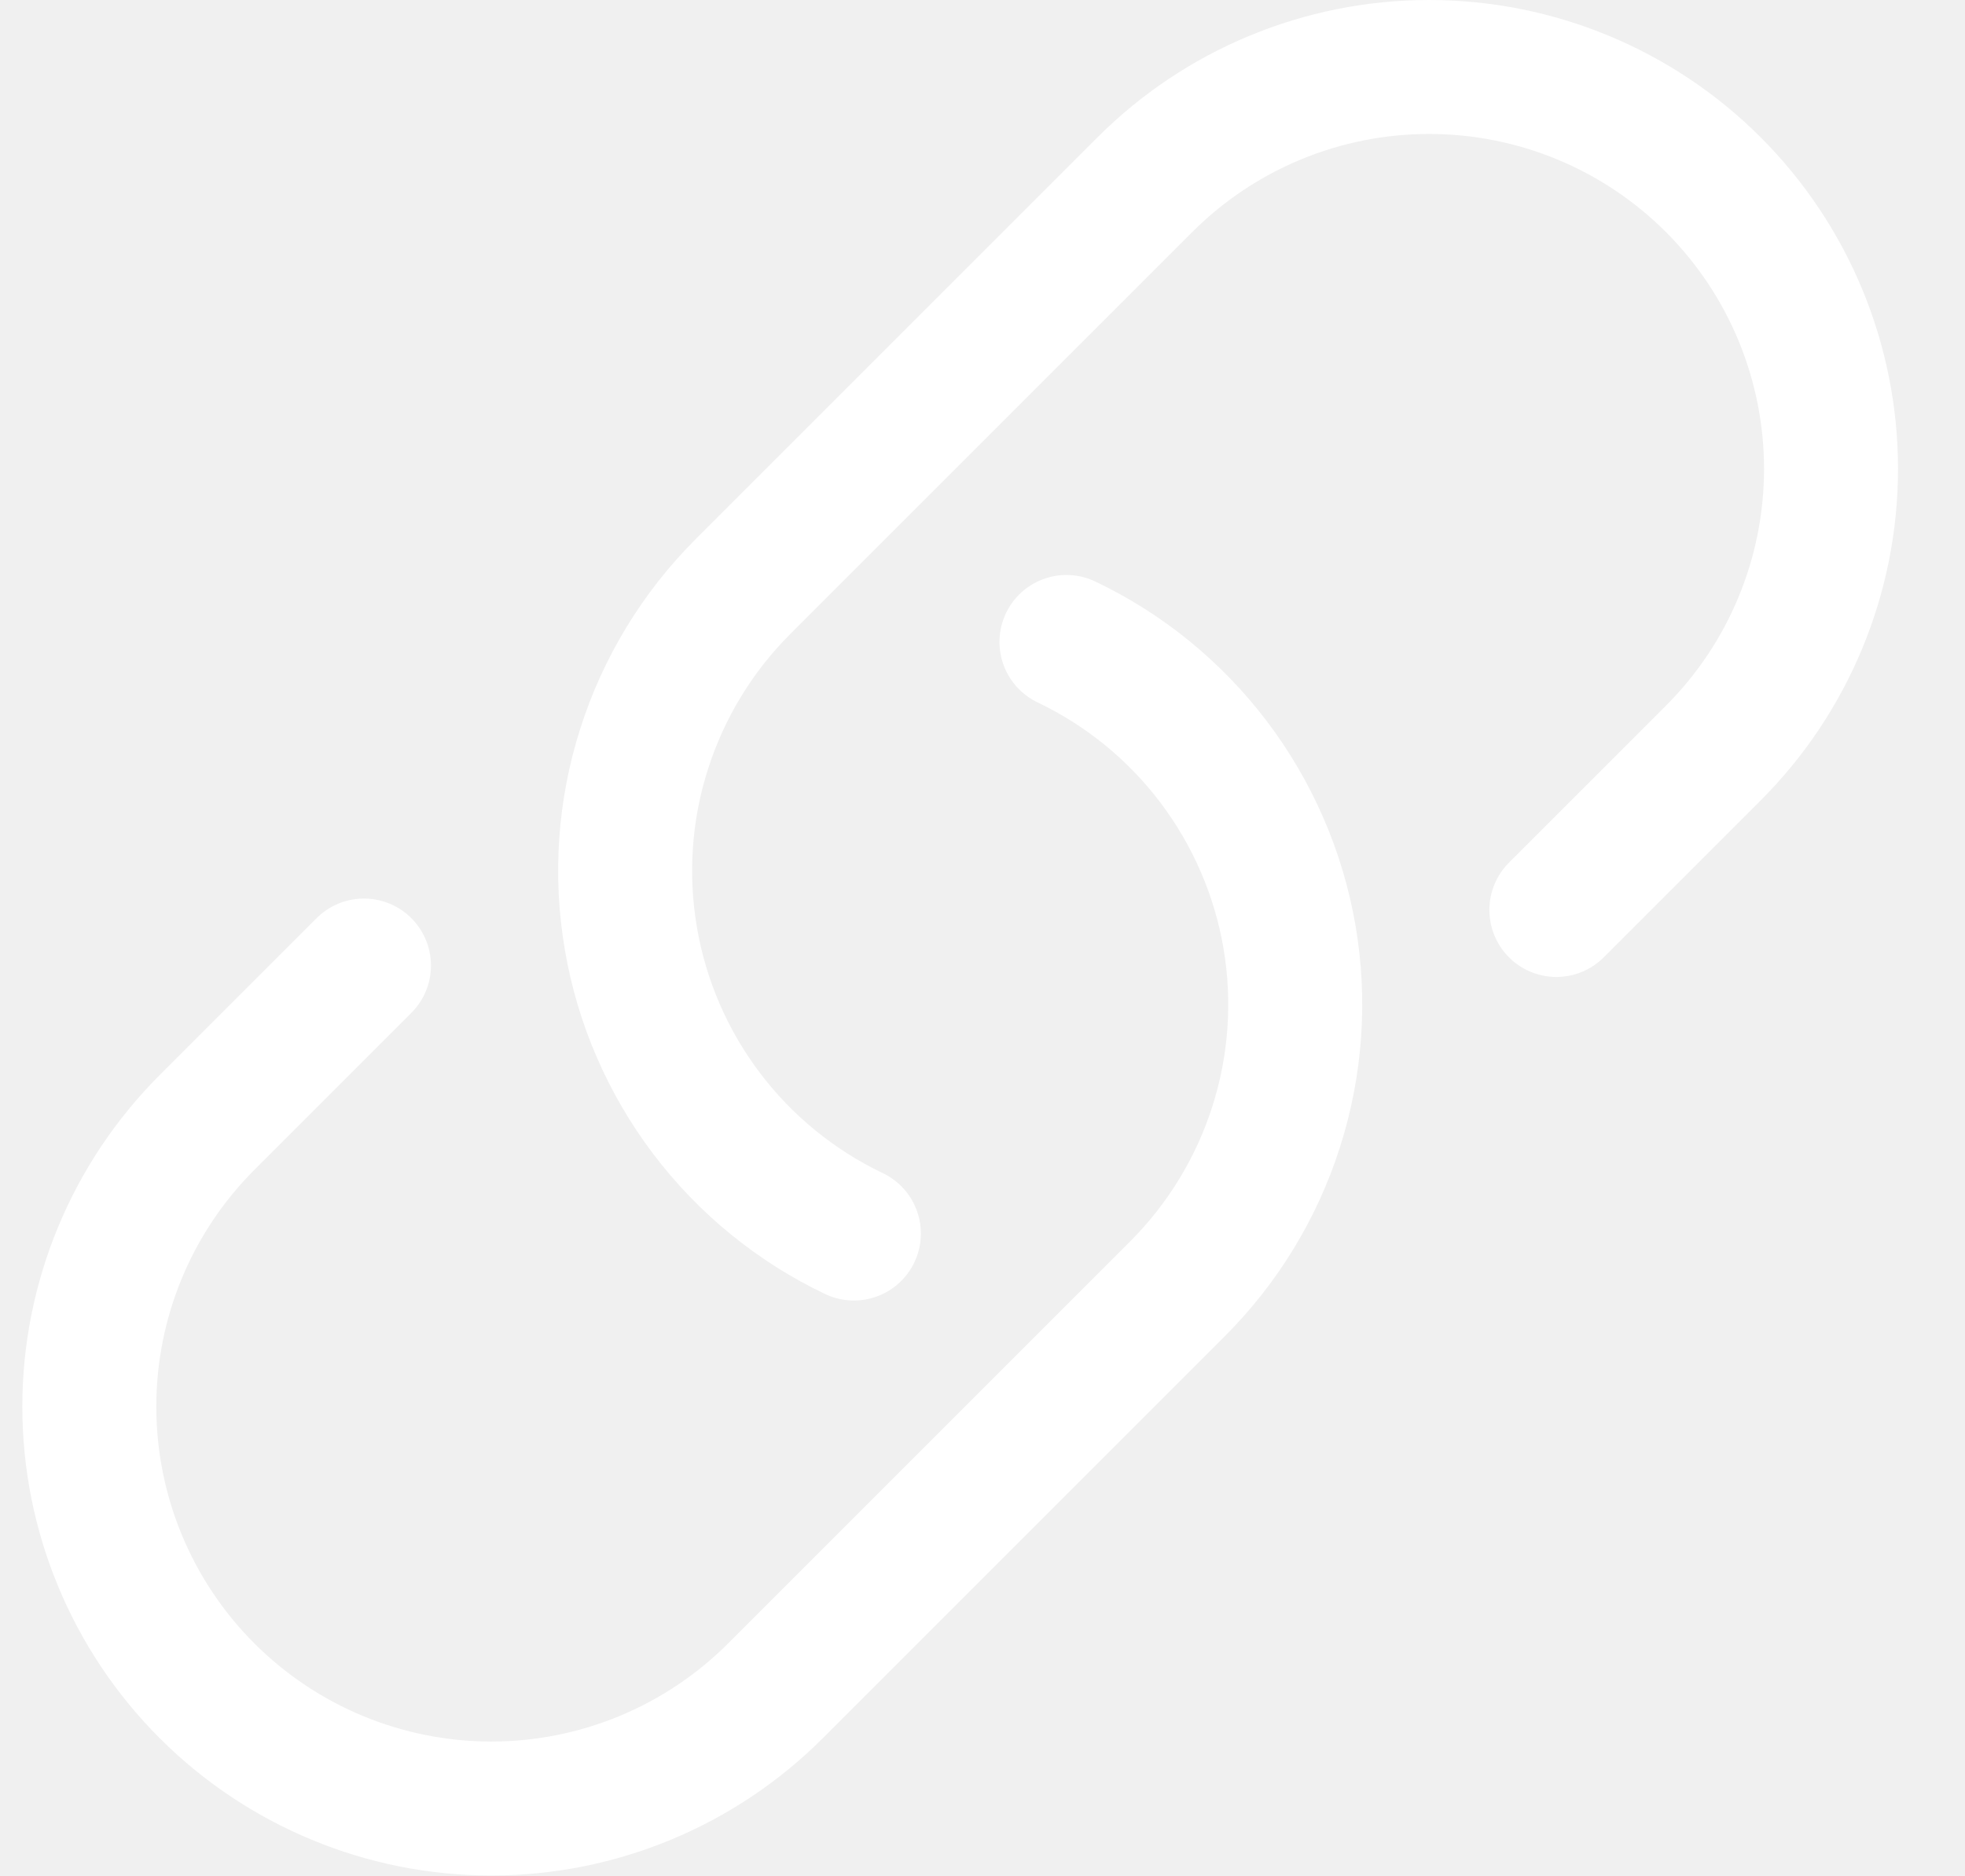
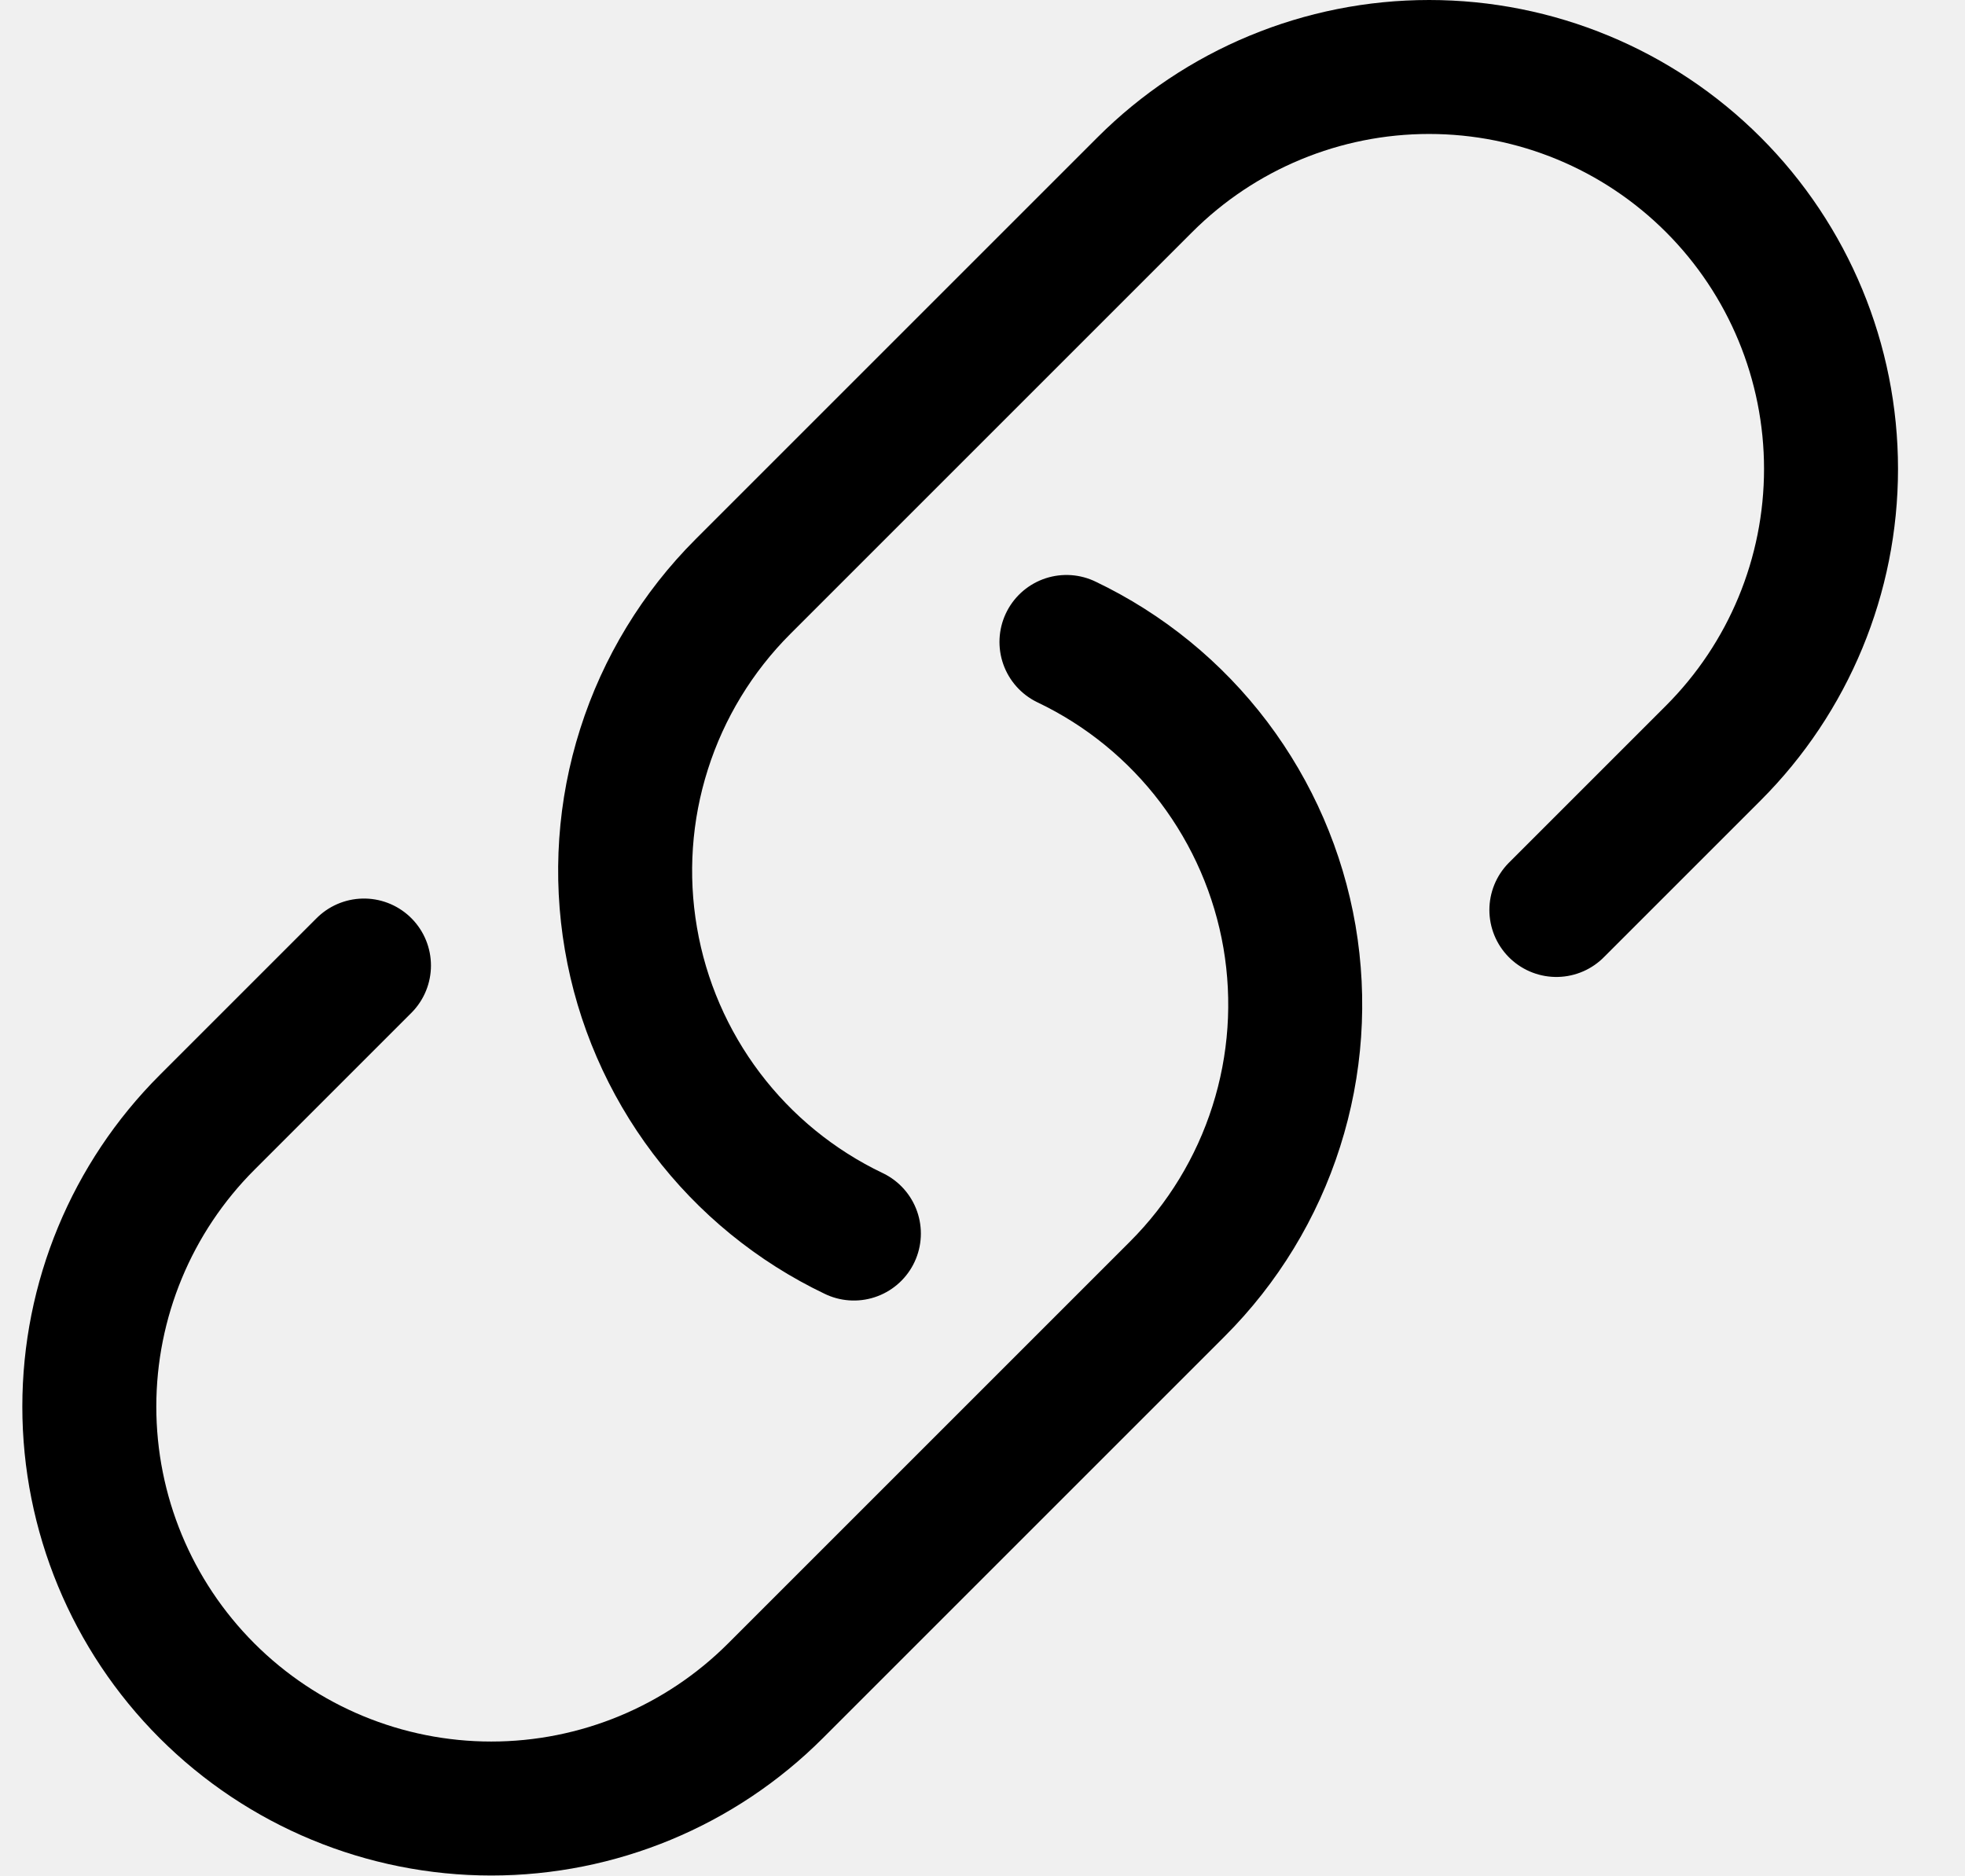
<svg xmlns="http://www.w3.org/2000/svg" width="22" height="21" viewBox="0 0 22 21" fill="none">
-   <path d="M11.94 7.188C12.59 7.498 13.156 7.96 13.59 8.534C14.024 9.109 14.315 9.779 14.437 10.489C14.558 11.198 14.508 11.927 14.289 12.613C14.071 13.299 13.691 13.923 13.182 14.432L8.682 18.932C7.838 19.776 6.694 20.25 5.5 20.25C4.307 20.25 3.162 19.776 2.318 18.932C1.474 18.088 1 16.944 1 15.75C1 14.556 1.474 13.412 2.318 12.568L4.075 10.811M17.425 10.189L19.182 8.432C20.026 7.588 20.5 6.444 20.5 5.25C20.5 4.057 20.026 2.912 19.182 2.068C18.338 1.224 17.194 0.75 16 0.75C14.806 0.75 13.662 1.224 12.818 2.068L8.318 6.568C7.809 7.077 7.429 7.701 7.211 8.387C6.992 9.073 6.942 9.802 7.064 10.512C7.185 11.221 7.476 11.892 7.91 12.466C8.344 13.04 8.91 13.502 9.56 13.812" stroke="white" stroke-width="1.5" stroke-linecap="round" stroke-linejoin="round" />
+   <path d="M11.94 7.188C12.59 7.498 13.156 7.96 13.59 8.534C14.024 9.109 14.315 9.779 14.437 10.489C14.558 11.198 14.508 11.927 14.289 12.613C14.071 13.299 13.691 13.923 13.182 14.432L8.682 18.932C7.838 19.776 6.694 20.25 5.5 20.25C4.307 20.25 3.162 19.776 2.318 18.932C1.474 18.088 1 16.944 1 15.75C1 14.556 1.474 13.412 2.318 12.568L4.075 10.811M17.425 10.189L19.182 8.432C20.026 7.588 20.5 6.444 20.5 5.25C20.5 4.057 20.026 2.912 19.182 2.068C18.338 1.224 17.194 0.75 16 0.75C14.806 0.75 13.662 1.224 12.818 2.068L8.318 6.568C7.809 7.077 7.429 7.701 7.211 8.387C6.992 9.073 6.942 9.802 7.064 10.512C7.185 11.221 7.476 11.892 7.91 12.466C8.344 13.04 8.91 13.502 9.56 13.812" stroke="currentColor" stroke-width="1.5" stroke-linecap="round" stroke-linejoin="round" />
</svg>
